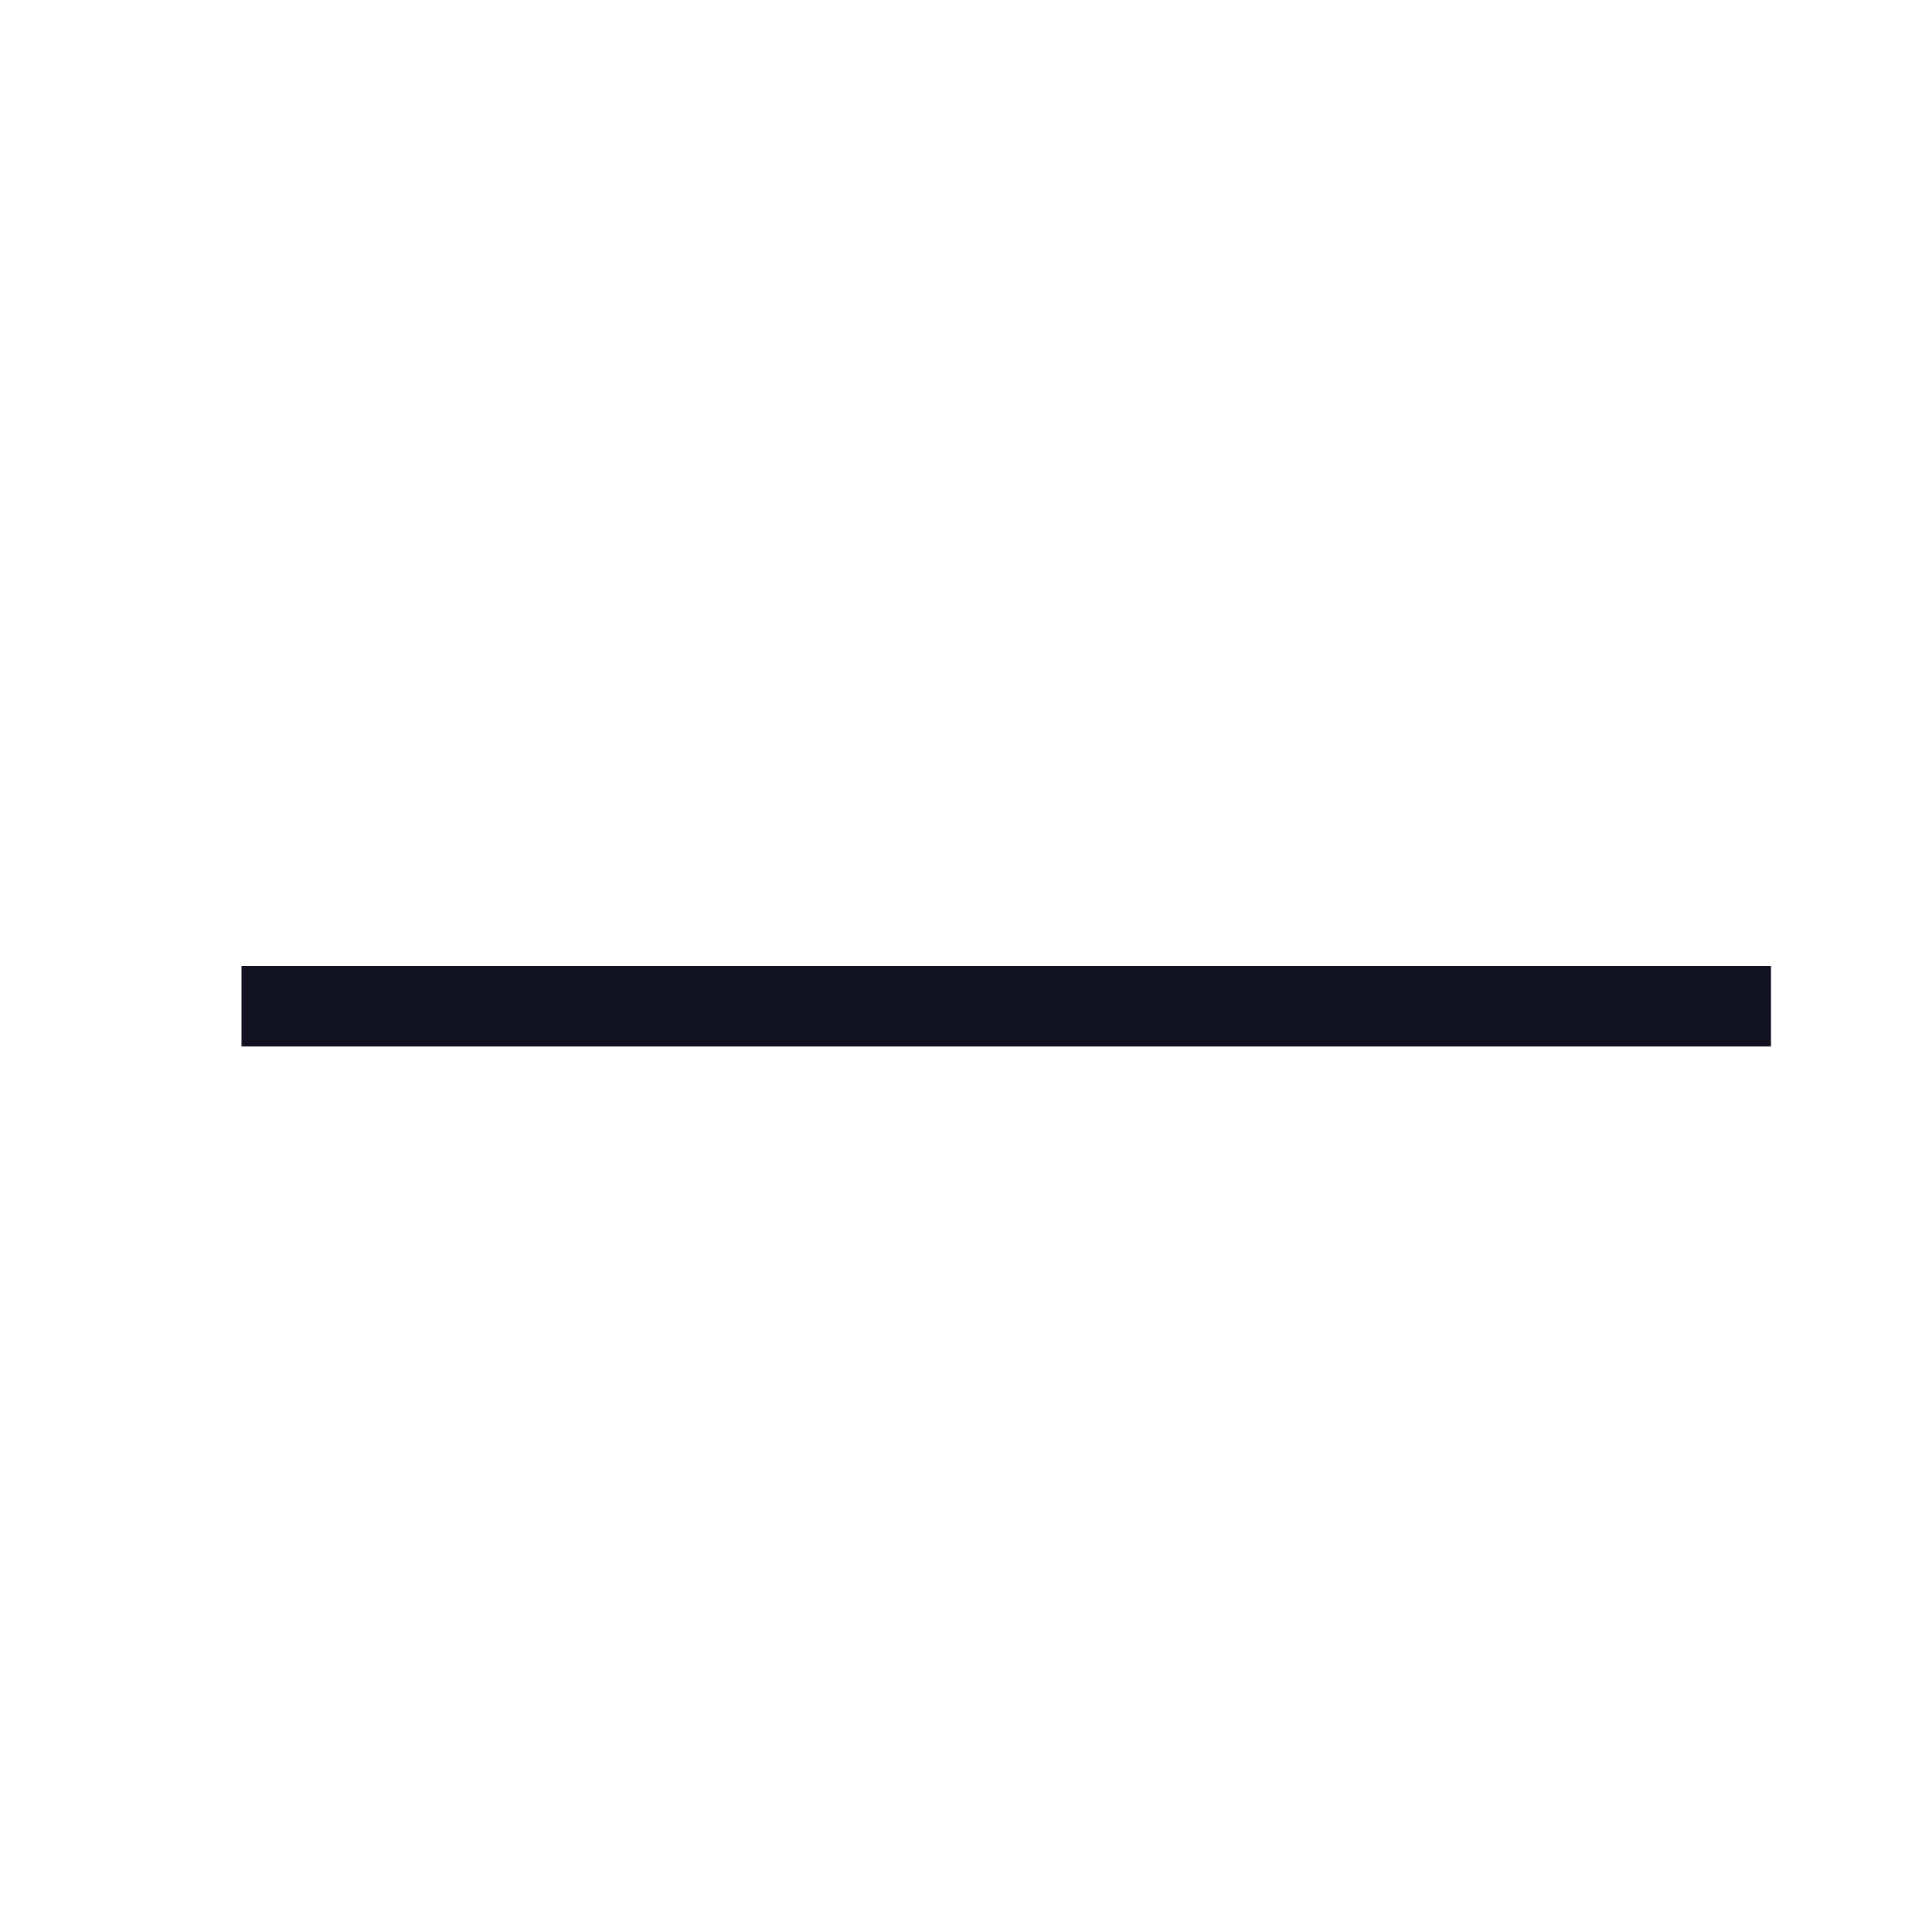
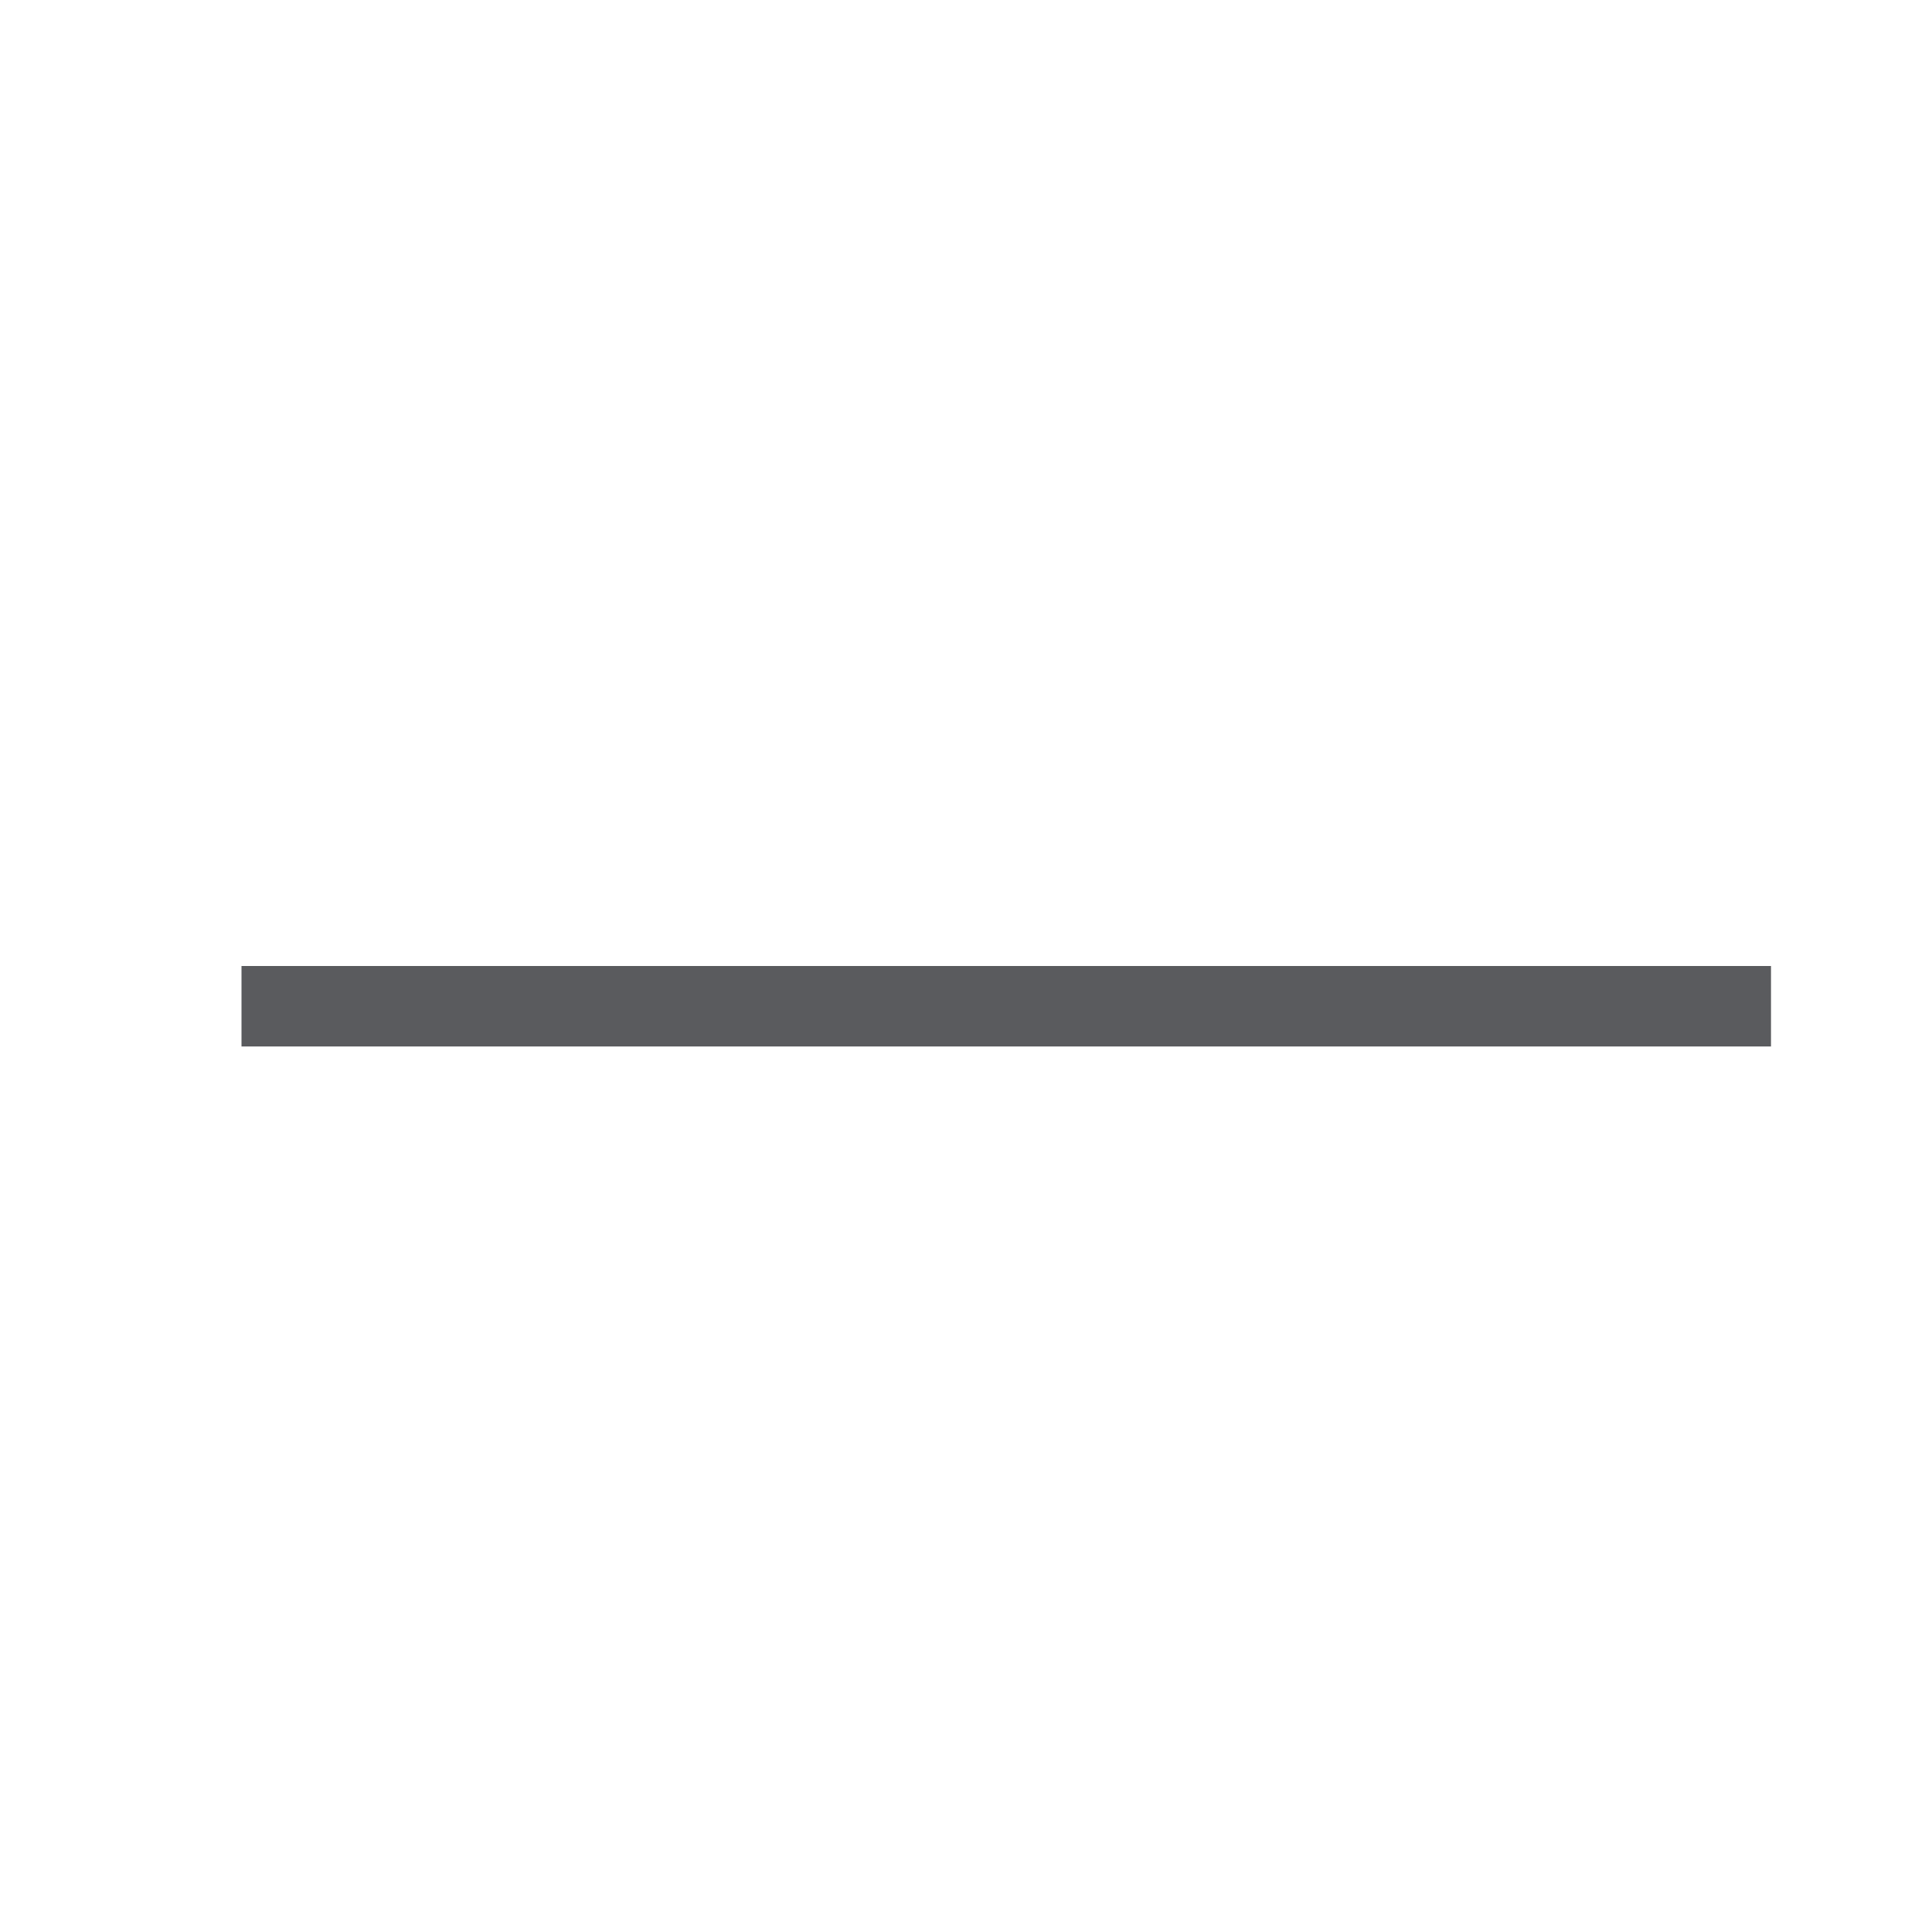
<svg xmlns="http://www.w3.org/2000/svg" id="Layer_1" data-name="Layer 1" viewBox="0 0 24 24">
-   <line x1="3.5" y1="12.5" x2="21.5" y2="12.5" style="fill:none;stroke:#112;stroke-linecap:square;stroke-linejoin:round" />
+   <line x1="3.5" y1="12.5" x2="21.5" y2="12.5" style="fill:none;stroke:#5a5b5e;stroke-linecap:square;stroke-linejoin:round" />
</svg>
